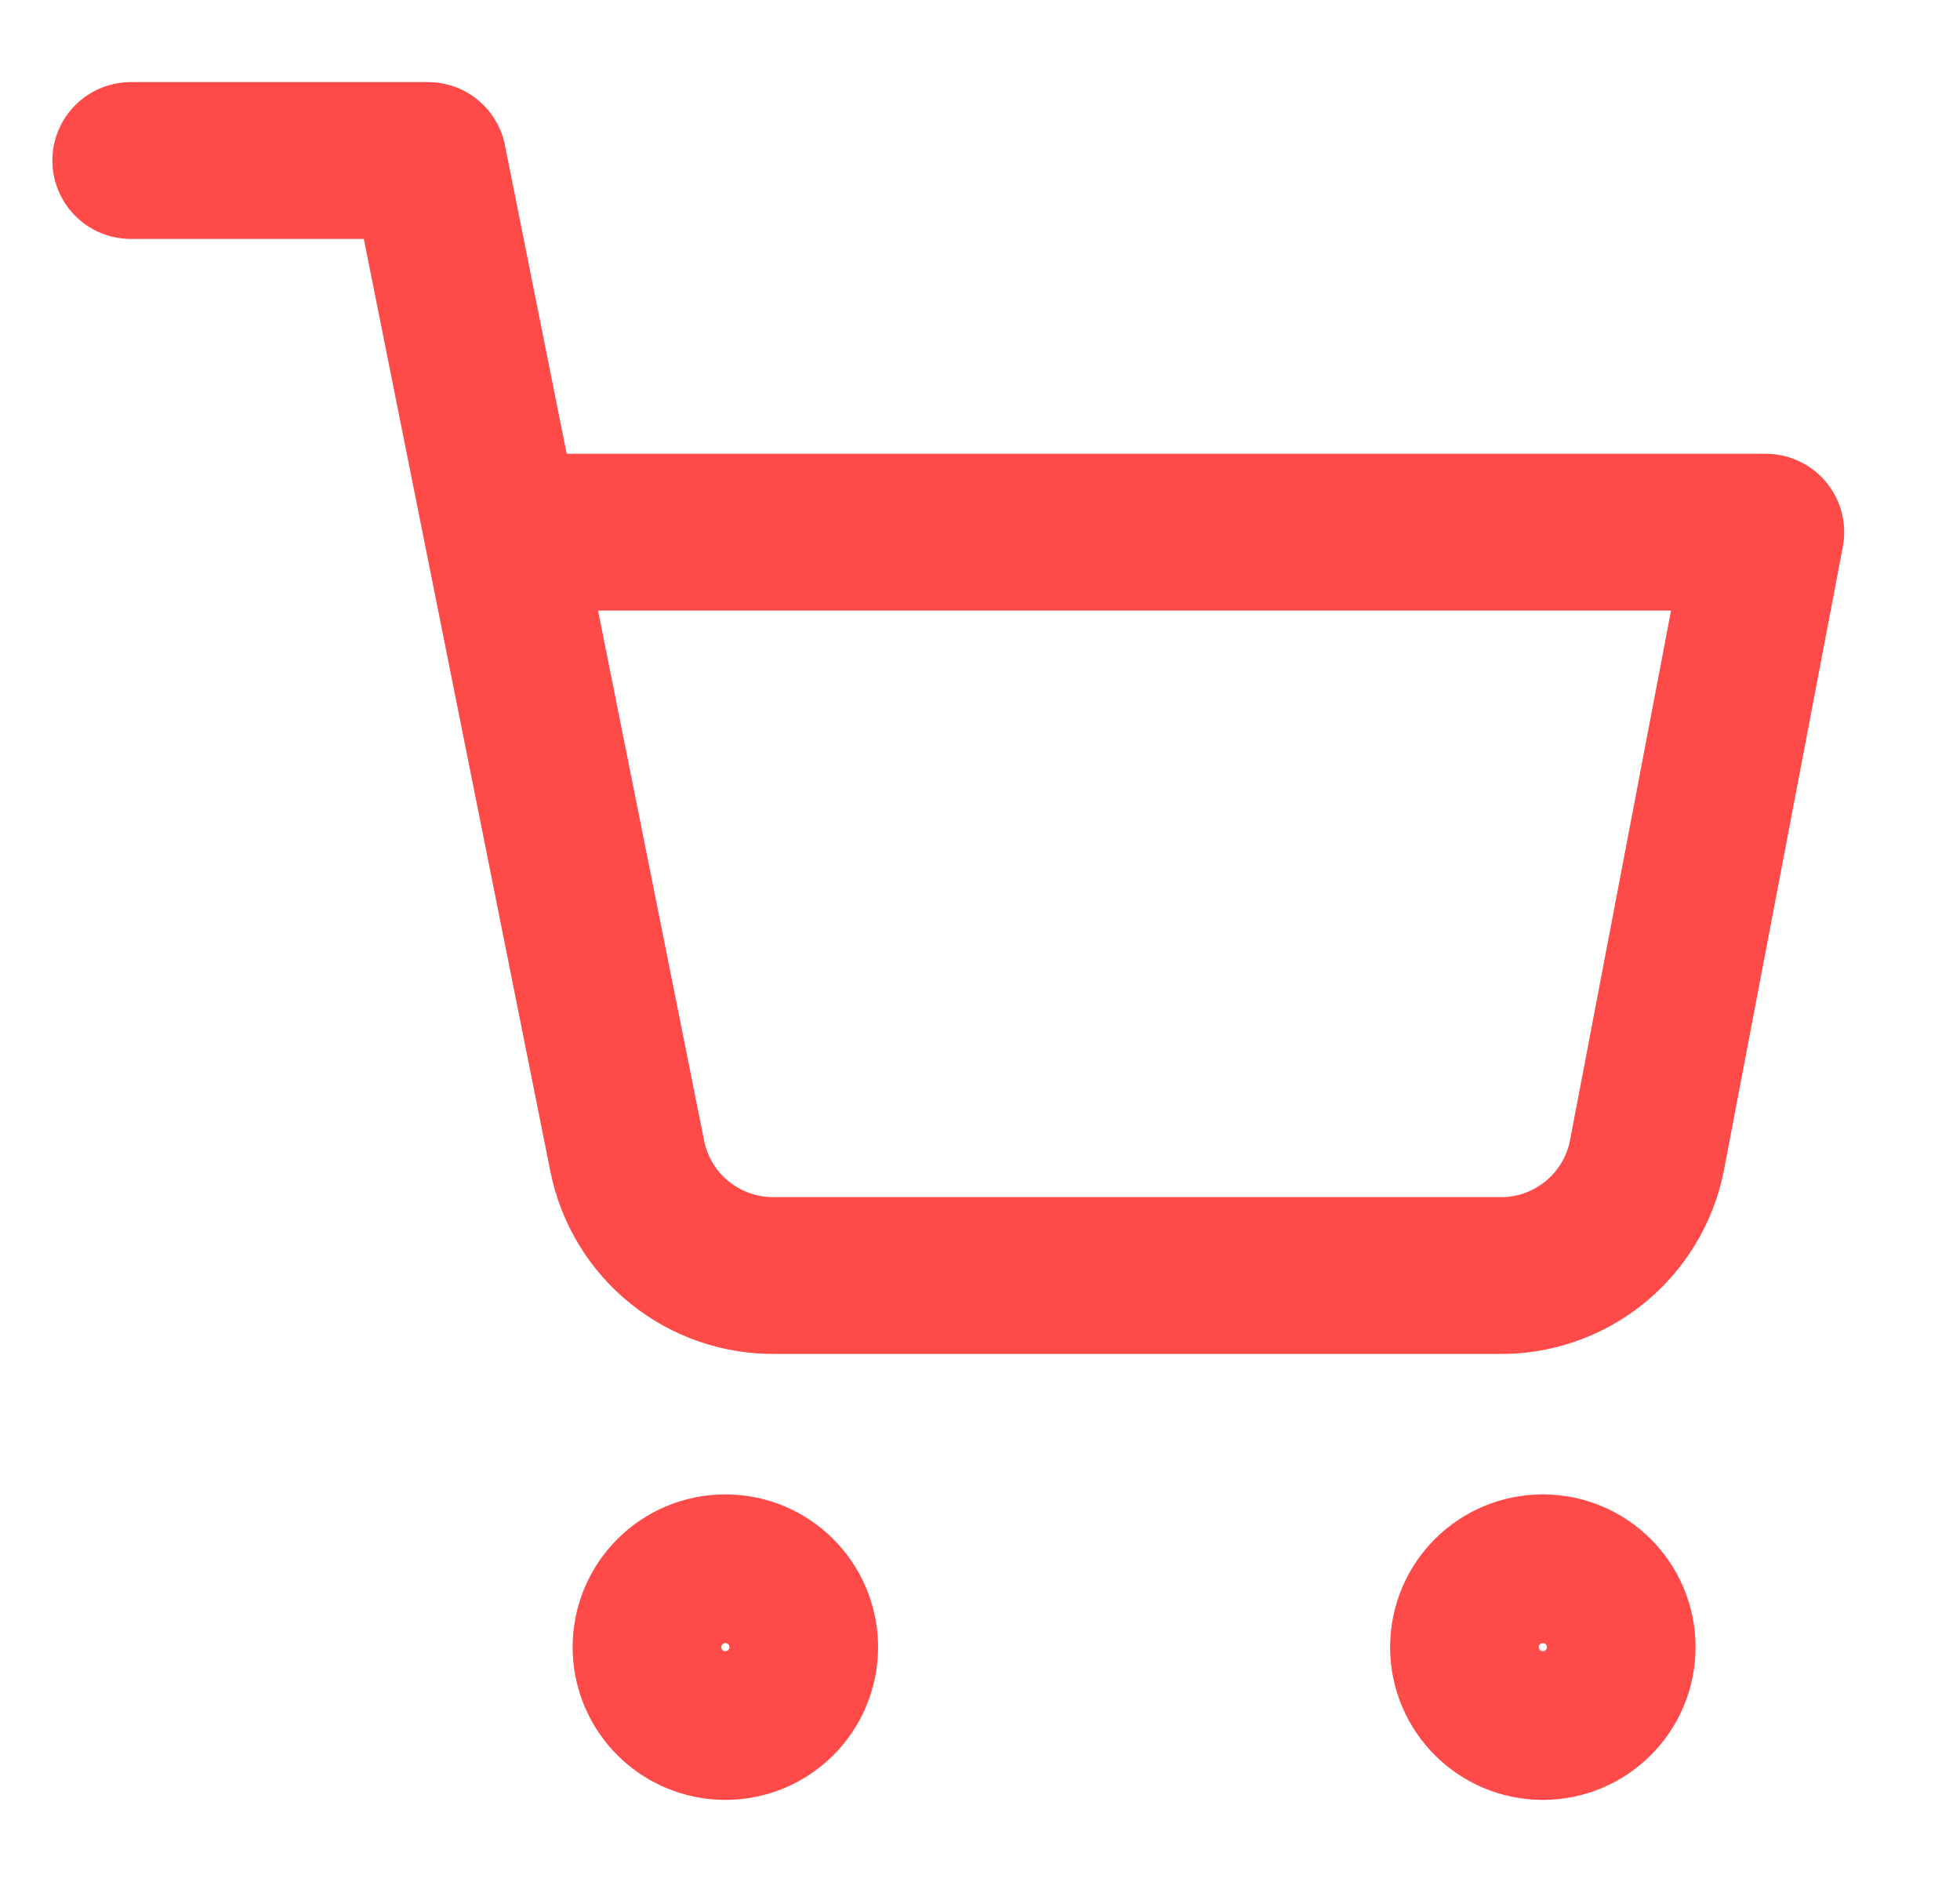
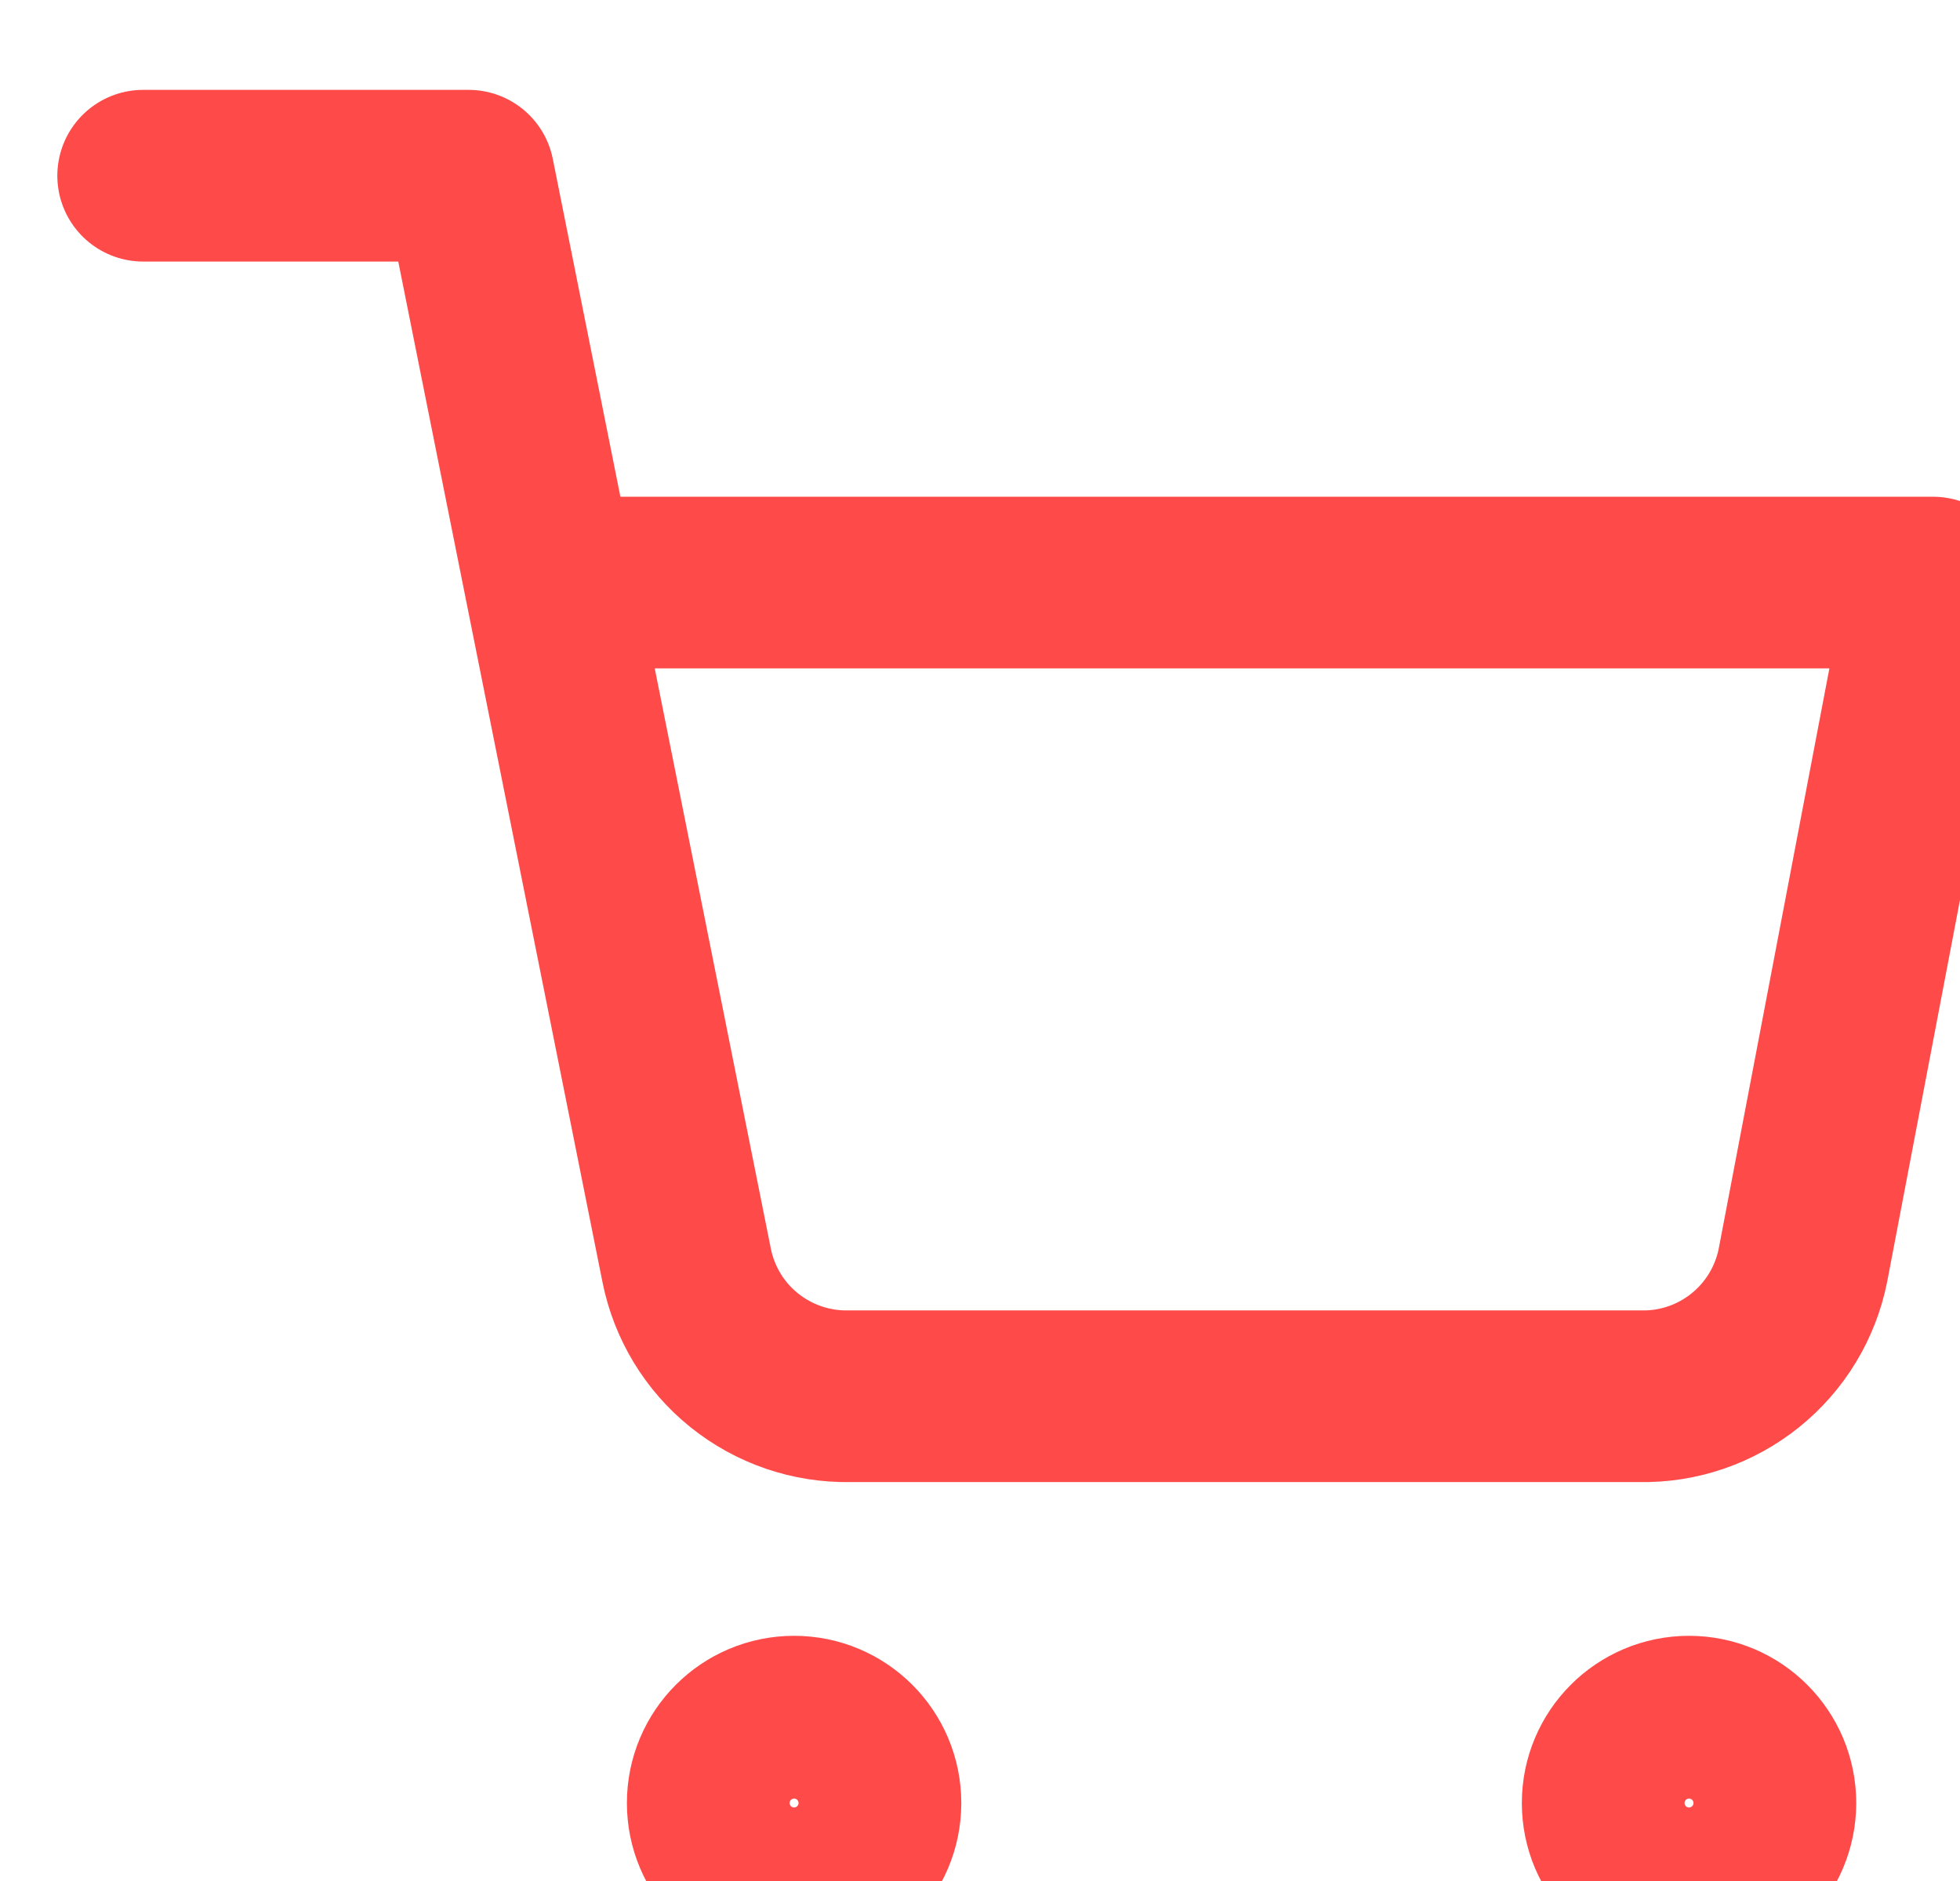
- <svg xmlns="http://www.w3.org/2000/svg" width="25" height="24" fill="none">
+ <svg xmlns="http://www.w3.org/2000/svg" fill="none">
  <g>
-     <path id="svg_1" stroke-linejoin="round" stroke-linecap="round" stroke-width="2" stroke="#fe4a49" d="m9.252,21.953c0.524,0 0.948,-0.424 0.948,-0.948c0,-0.523 -0.424,-0.948 -0.948,-0.948c-0.524,0 -0.948,0.424 -0.948,0.948c0,0.524 0.424,0.948 0.948,0.948z" />
-     <path id="svg_2" stroke-linejoin="round" stroke-linecap="round" stroke-width="2" stroke="#fe4a49" d="m19.679,21.953c0.523,0 0.948,-0.424 0.948,-0.948c0,-0.523 -0.424,-0.948 -0.948,-0.948c-0.524,0 -0.948,0.424 -0.948,0.948c0,0.524 0.424,0.948 0.948,0.948z" />
-     <path id="svg_3" stroke-linejoin="round" stroke-linecap="round" stroke-width="2" stroke="#fe4a49" d="m1.668,2.047l3.792,0l2.54,12.693c0.087,0.436 0.324,0.829 0.671,1.107c0.347,0.279 0.78,0.427 1.225,0.419l9.214,0c0.445,0.009 0.879,-0.14 1.225,-0.419c0.347,-0.279 0.584,-0.671 0.671,-1.107l1.517,-7.953l-16.115,0" />
+     <path id="svg_1" stroke-linejoin="round" stroke-linecap="round" stroke-width="2" stroke="#FE4A49" d="m9.252,21.953c0.524,0 0.948,-0.424 0.948,-0.948c0,-0.523 -0.424,-0.948 -0.948,-0.948c-0.524,0 -0.948,0.424 -0.948,0.948c0,0.524 0.424,0.948 0.948,0.948z" />
+     <path id="svg_2" stroke-linejoin="round" stroke-linecap="round" stroke-width="2" stroke="#FE4A49" d="m19.679,21.953c0.523,0 0.948,-0.424 0.948,-0.948c0,-0.523 -0.424,-0.948 -0.948,-0.948c-0.524,0 -0.948,0.424 -0.948,0.948c0,0.524 0.424,0.948 0.948,0.948z" />
+     <path id="svg_3" stroke-linejoin="round" stroke-linecap="round" stroke-width="2" stroke="#FE4A49" d="m1.668,2.047l3.792,0l2.54,12.693c0.087,0.436 0.324,0.829 0.671,1.107c0.347,0.279 0.78,0.427 1.225,0.419l9.214,0c0.445,0.009 0.879,-0.14 1.225,-0.419c0.347,-0.279 0.584,-0.671 0.671,-1.107l1.517,-7.953l-16.115,0" />
  </g>
</svg>
